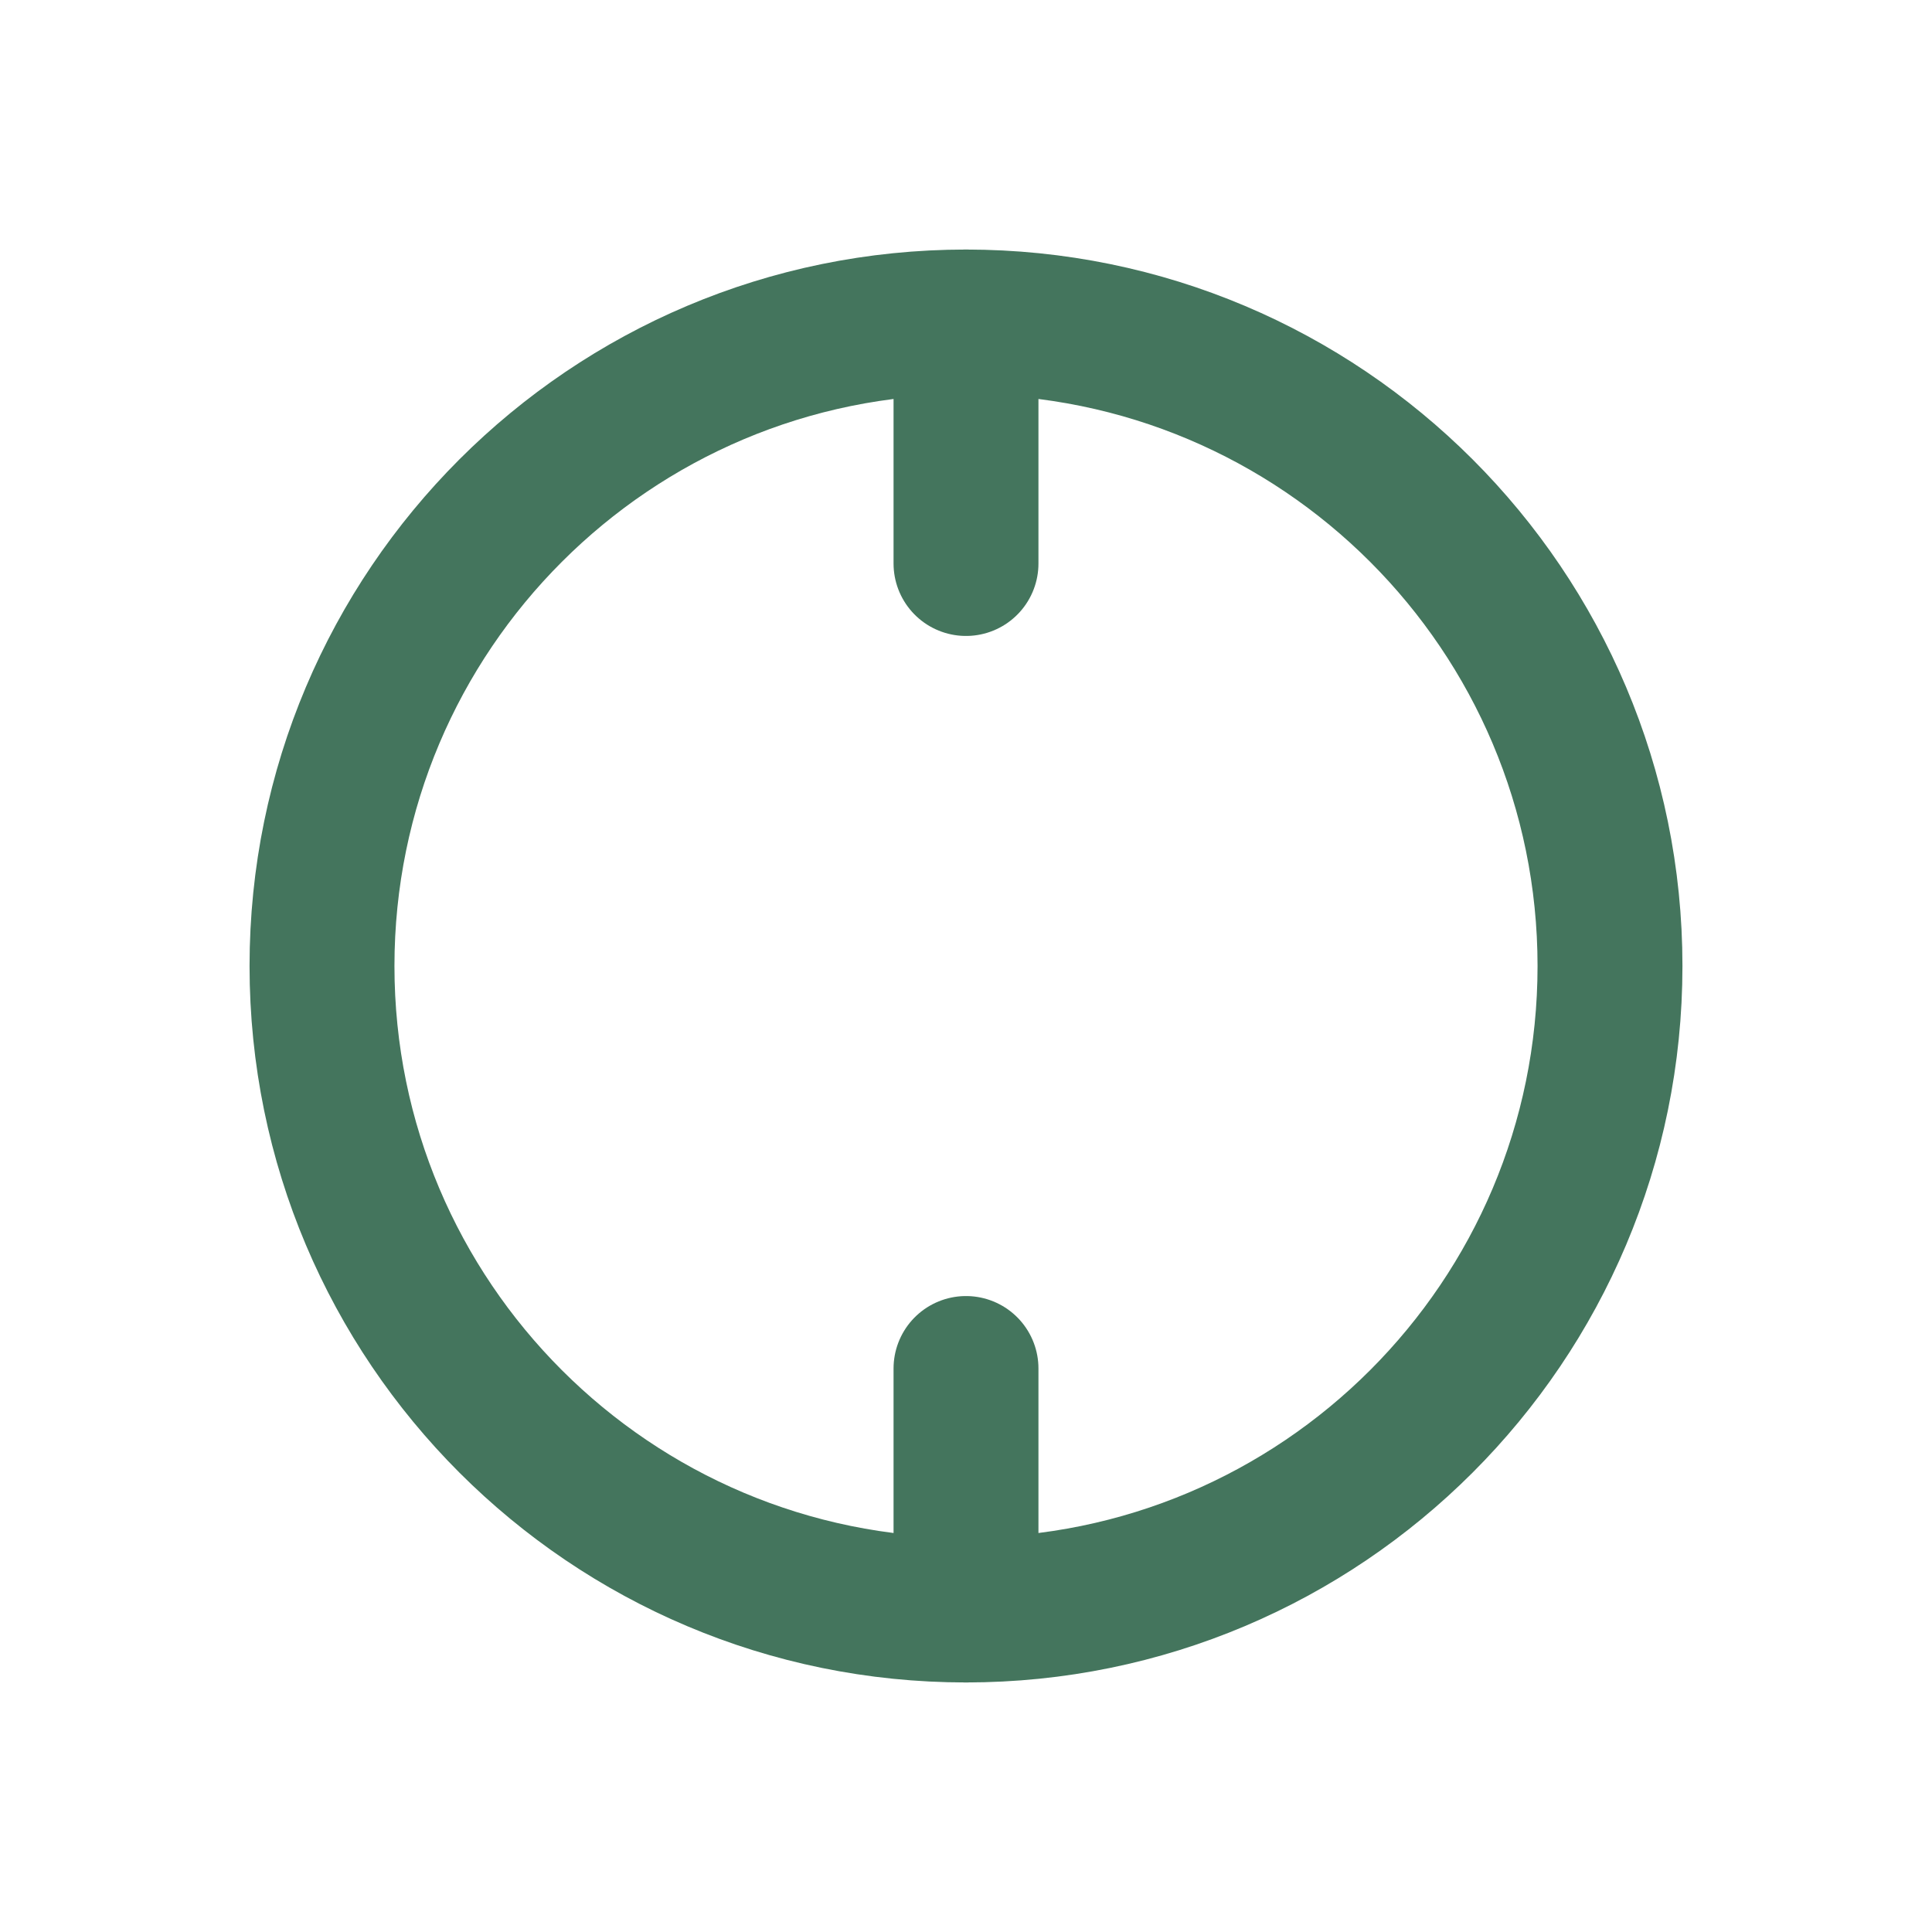
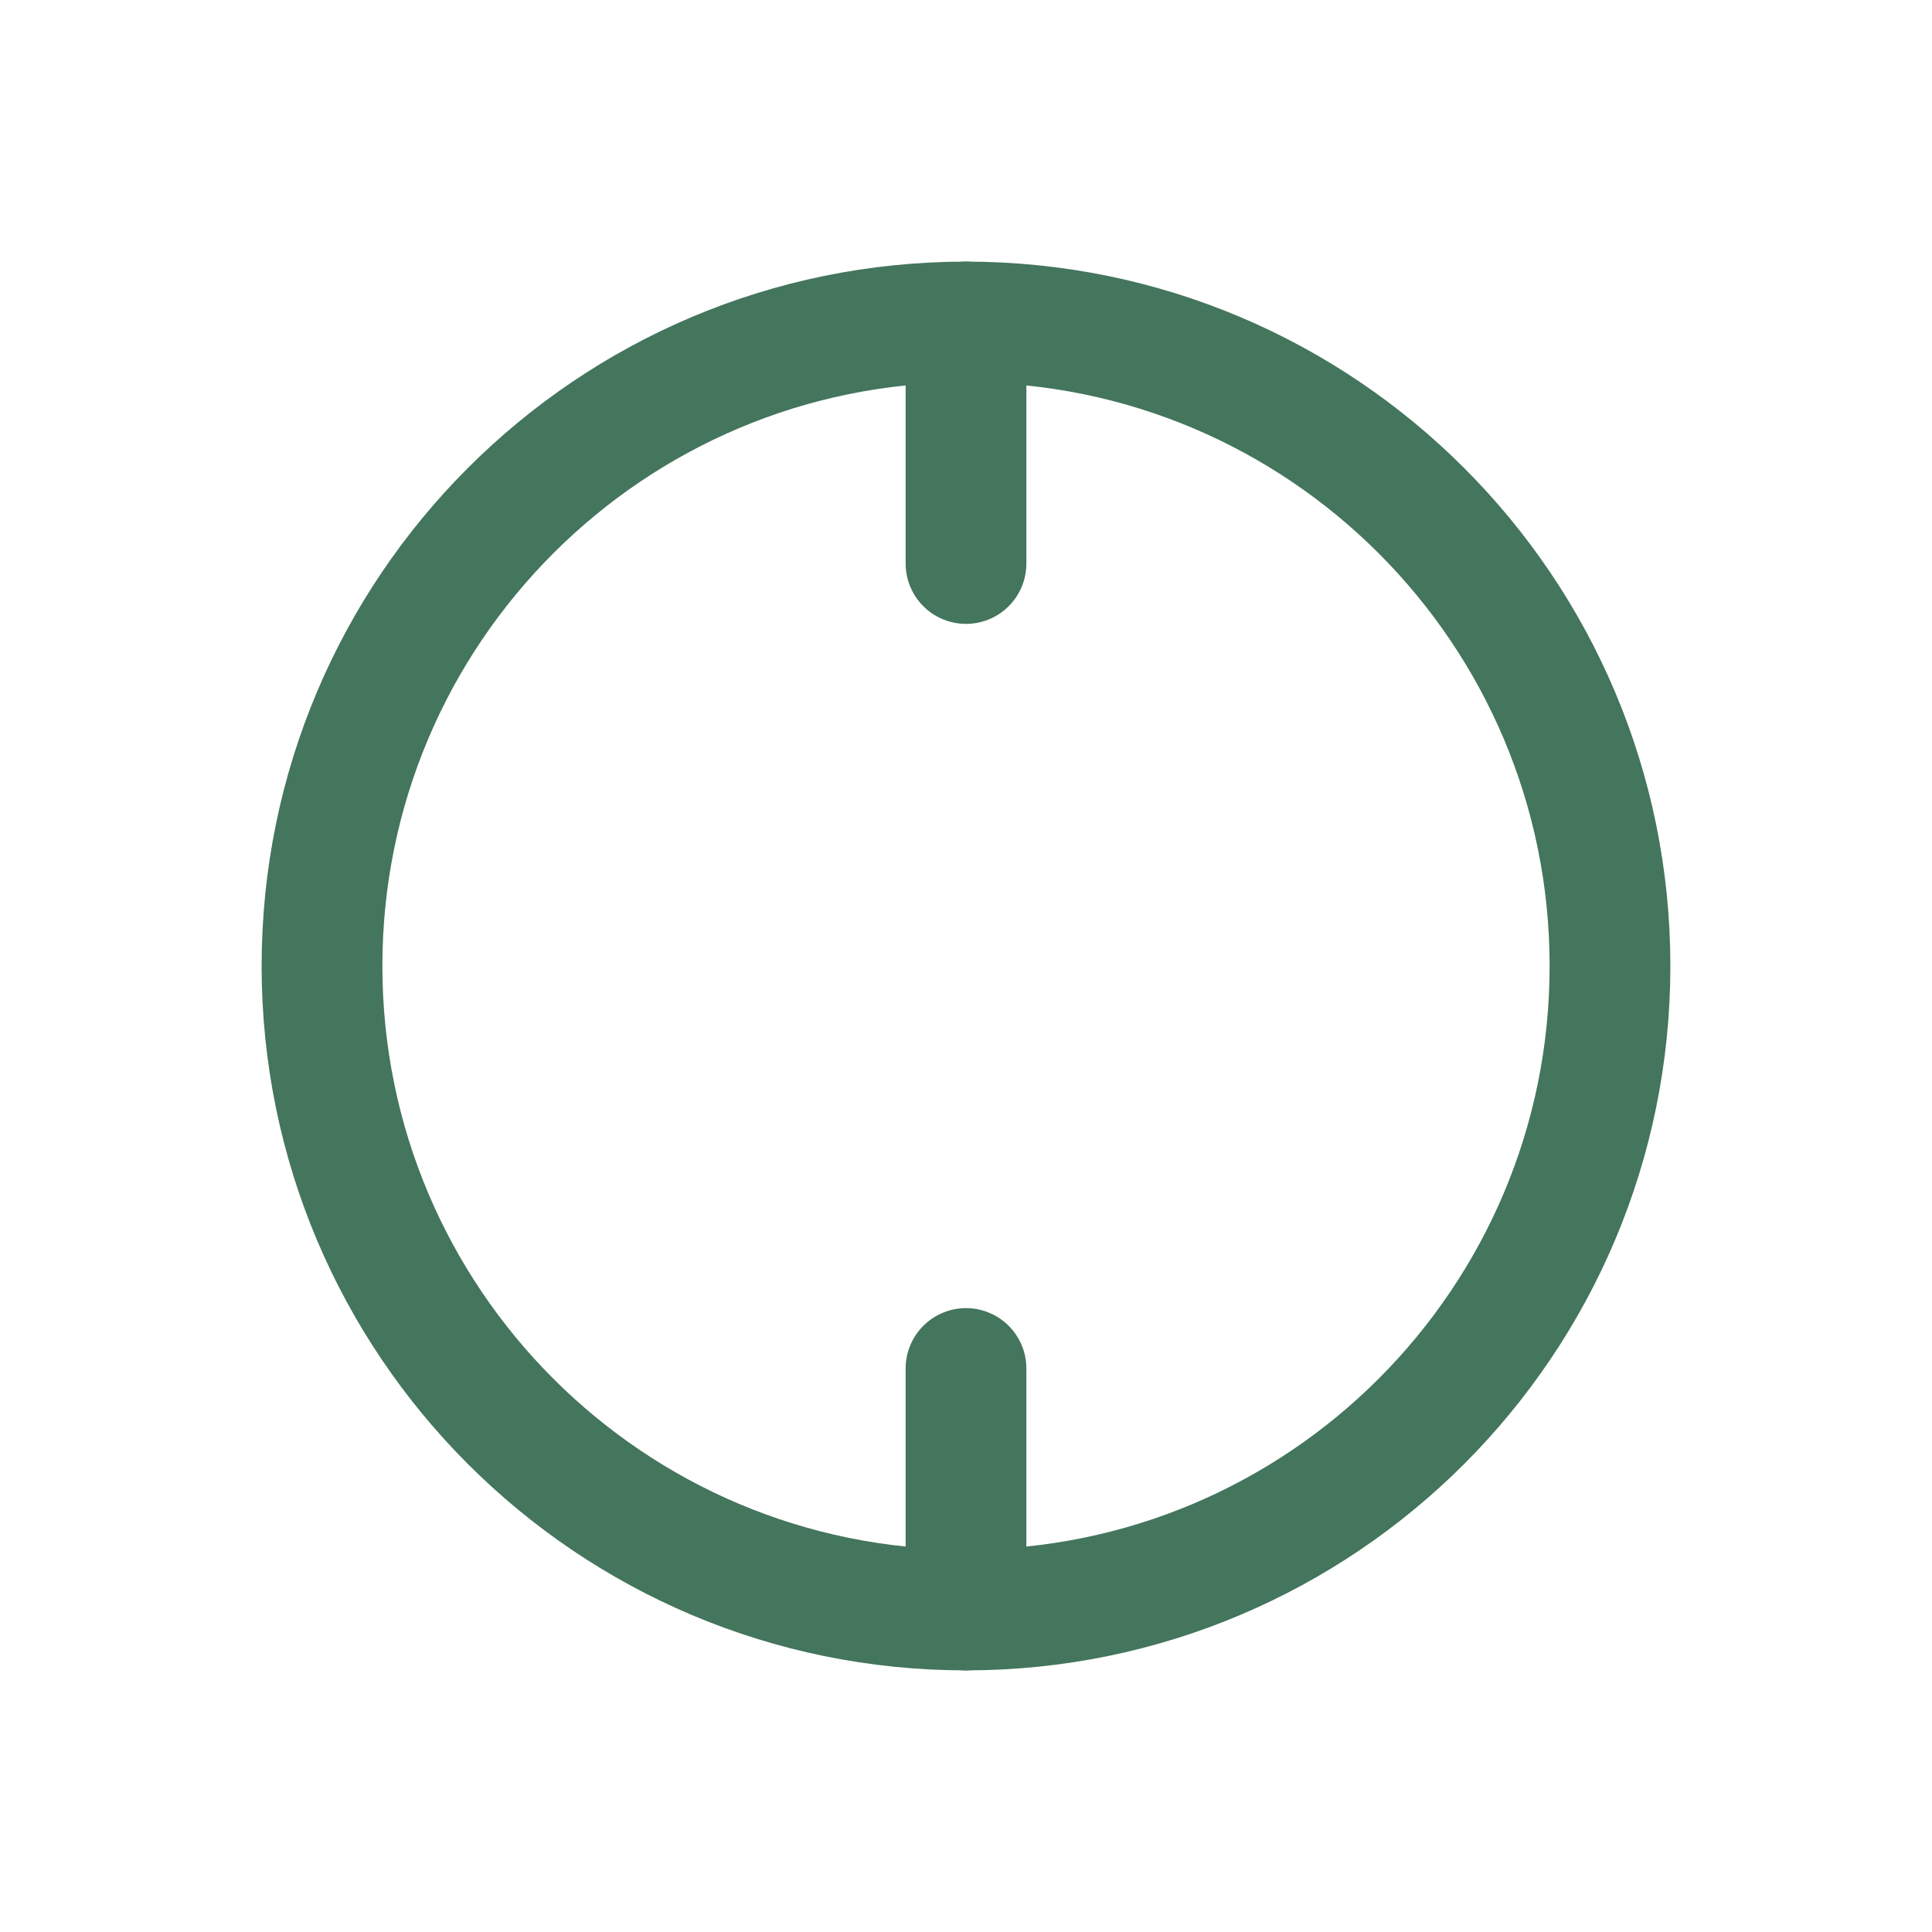
<svg xmlns="http://www.w3.org/2000/svg" viewBox="0 0 24 24" fill="none">
-   <g stroke="#44755d" stroke-width="1.8" stroke-linecap="round" stroke-linejoin="round">
+   <g stroke="#44755d" stroke-width="1.5" stroke-linecap="round" stroke-linejoin="round">
    <circle cx="12" cy="12" r="8" />
    <path d="M12 4v3" />
    <path d="M12 20v-3" />
  </g>
</svg>
